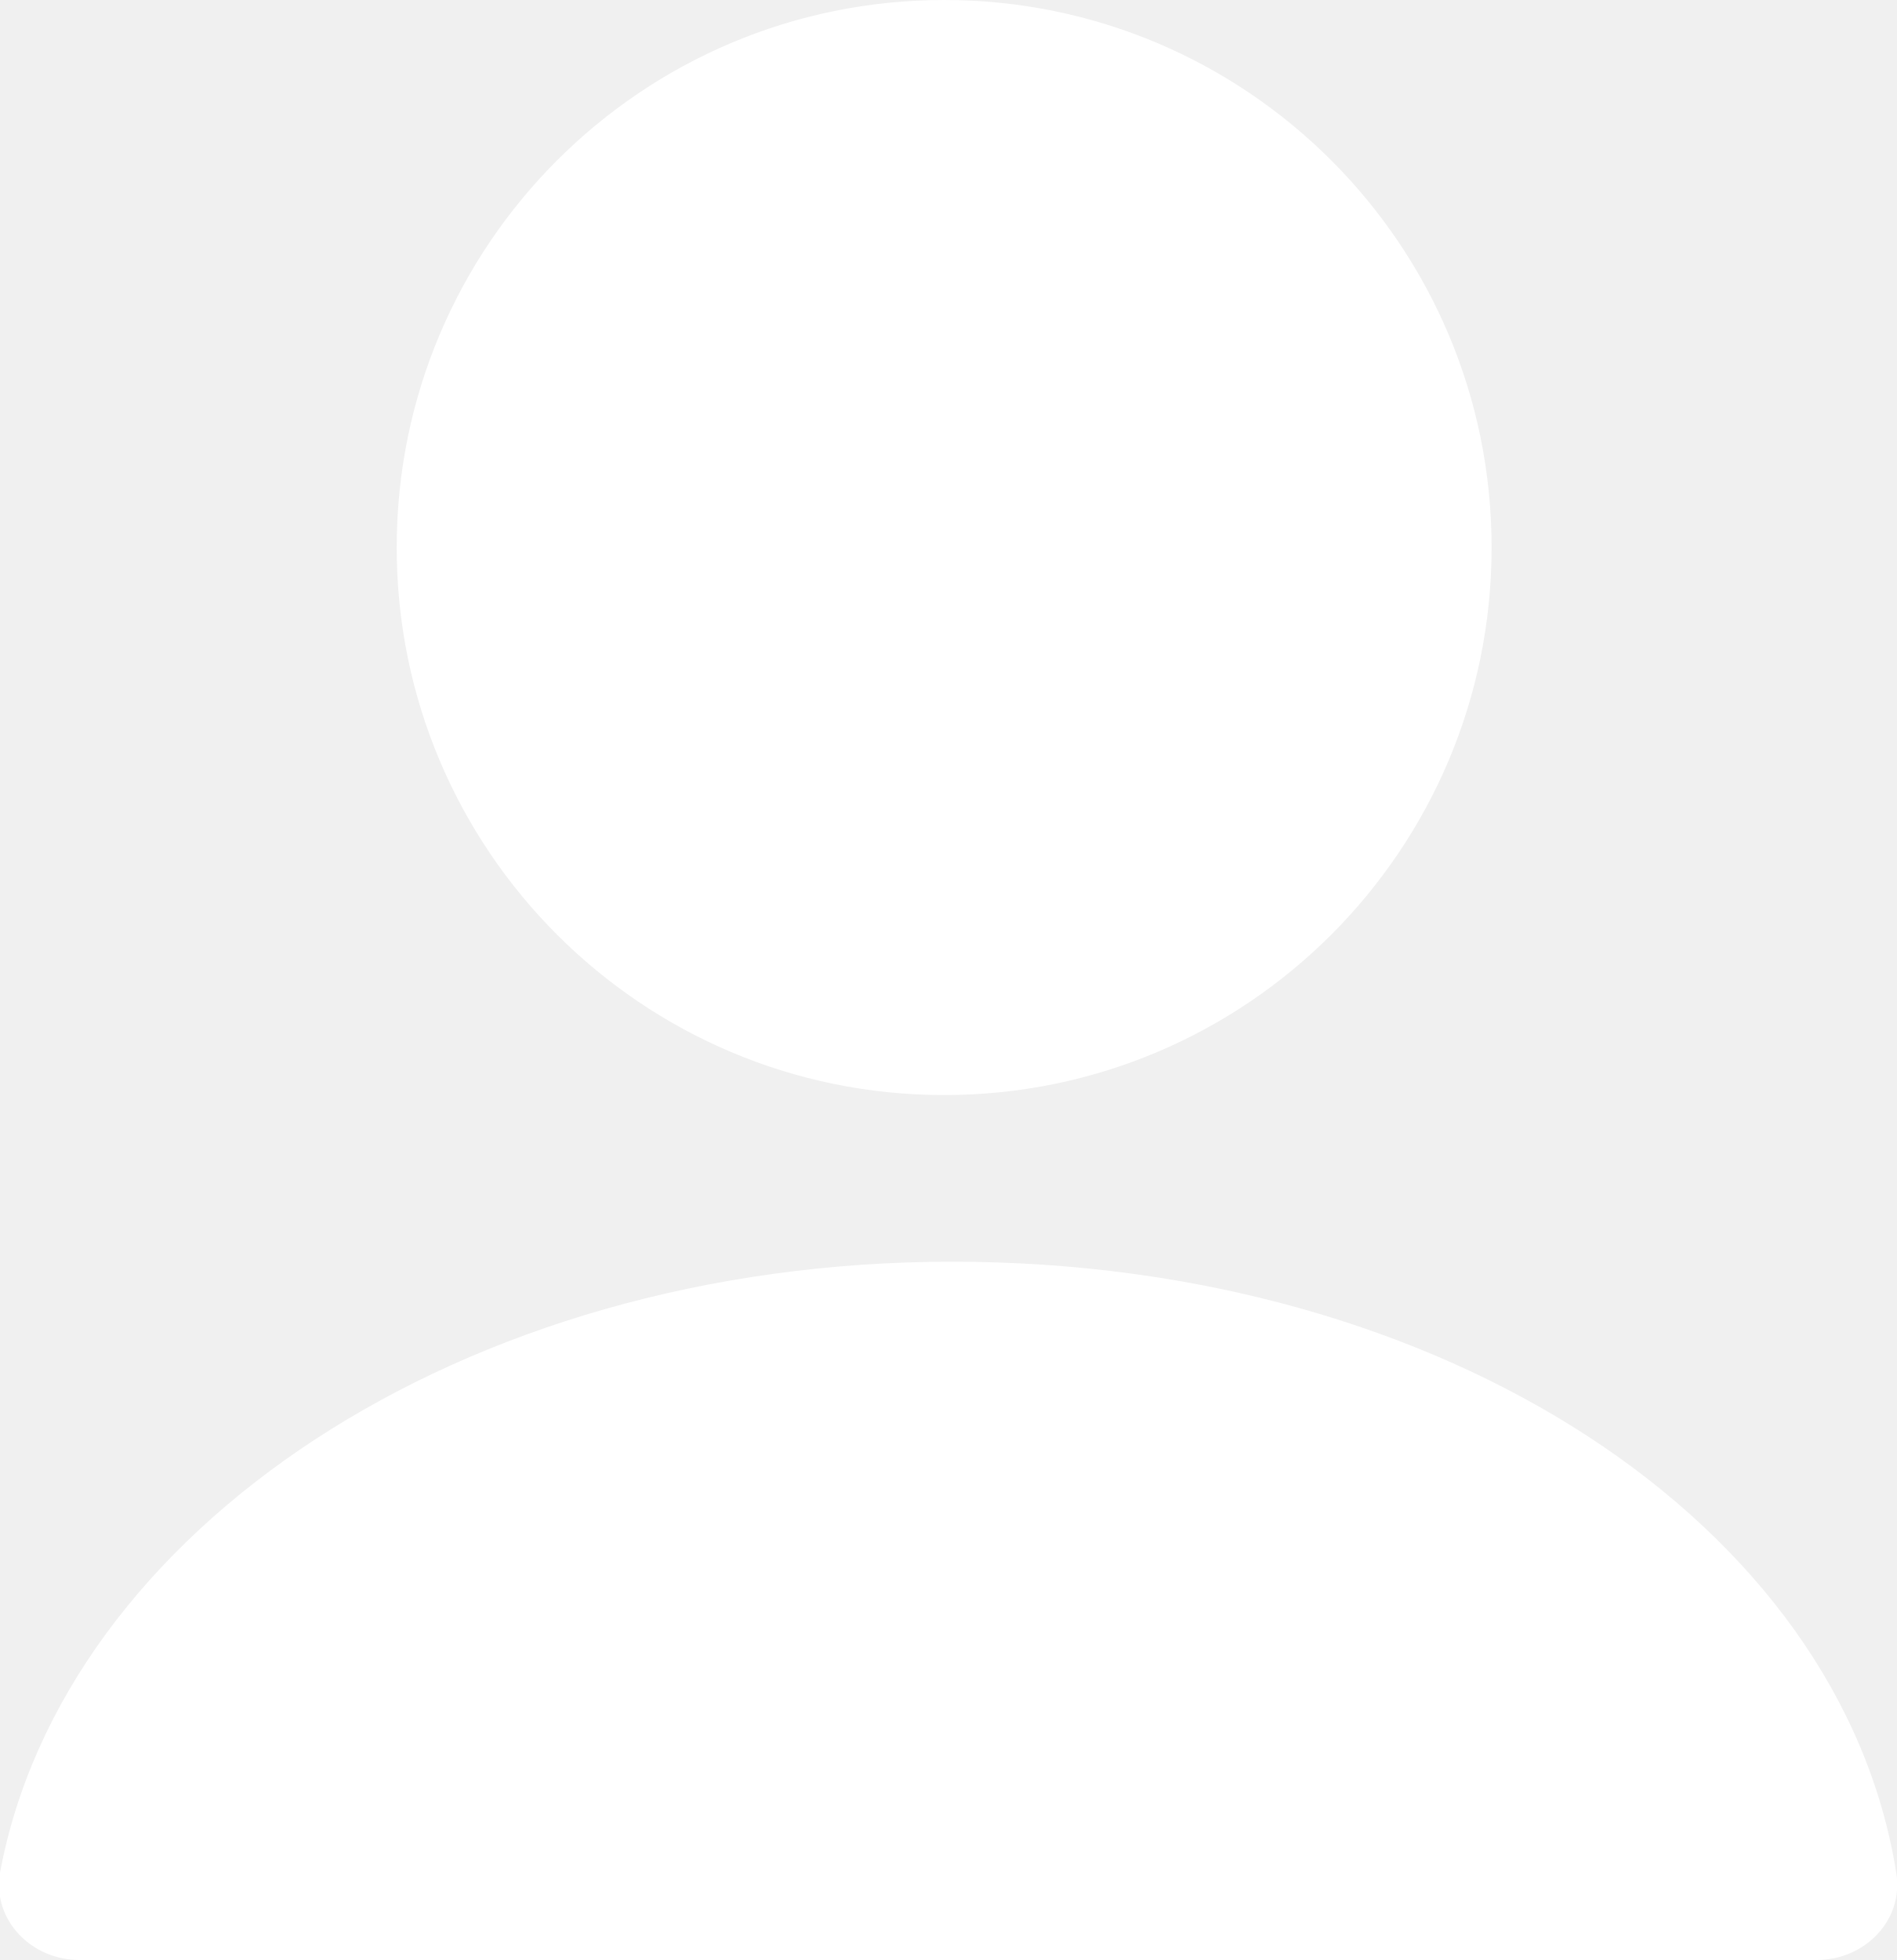
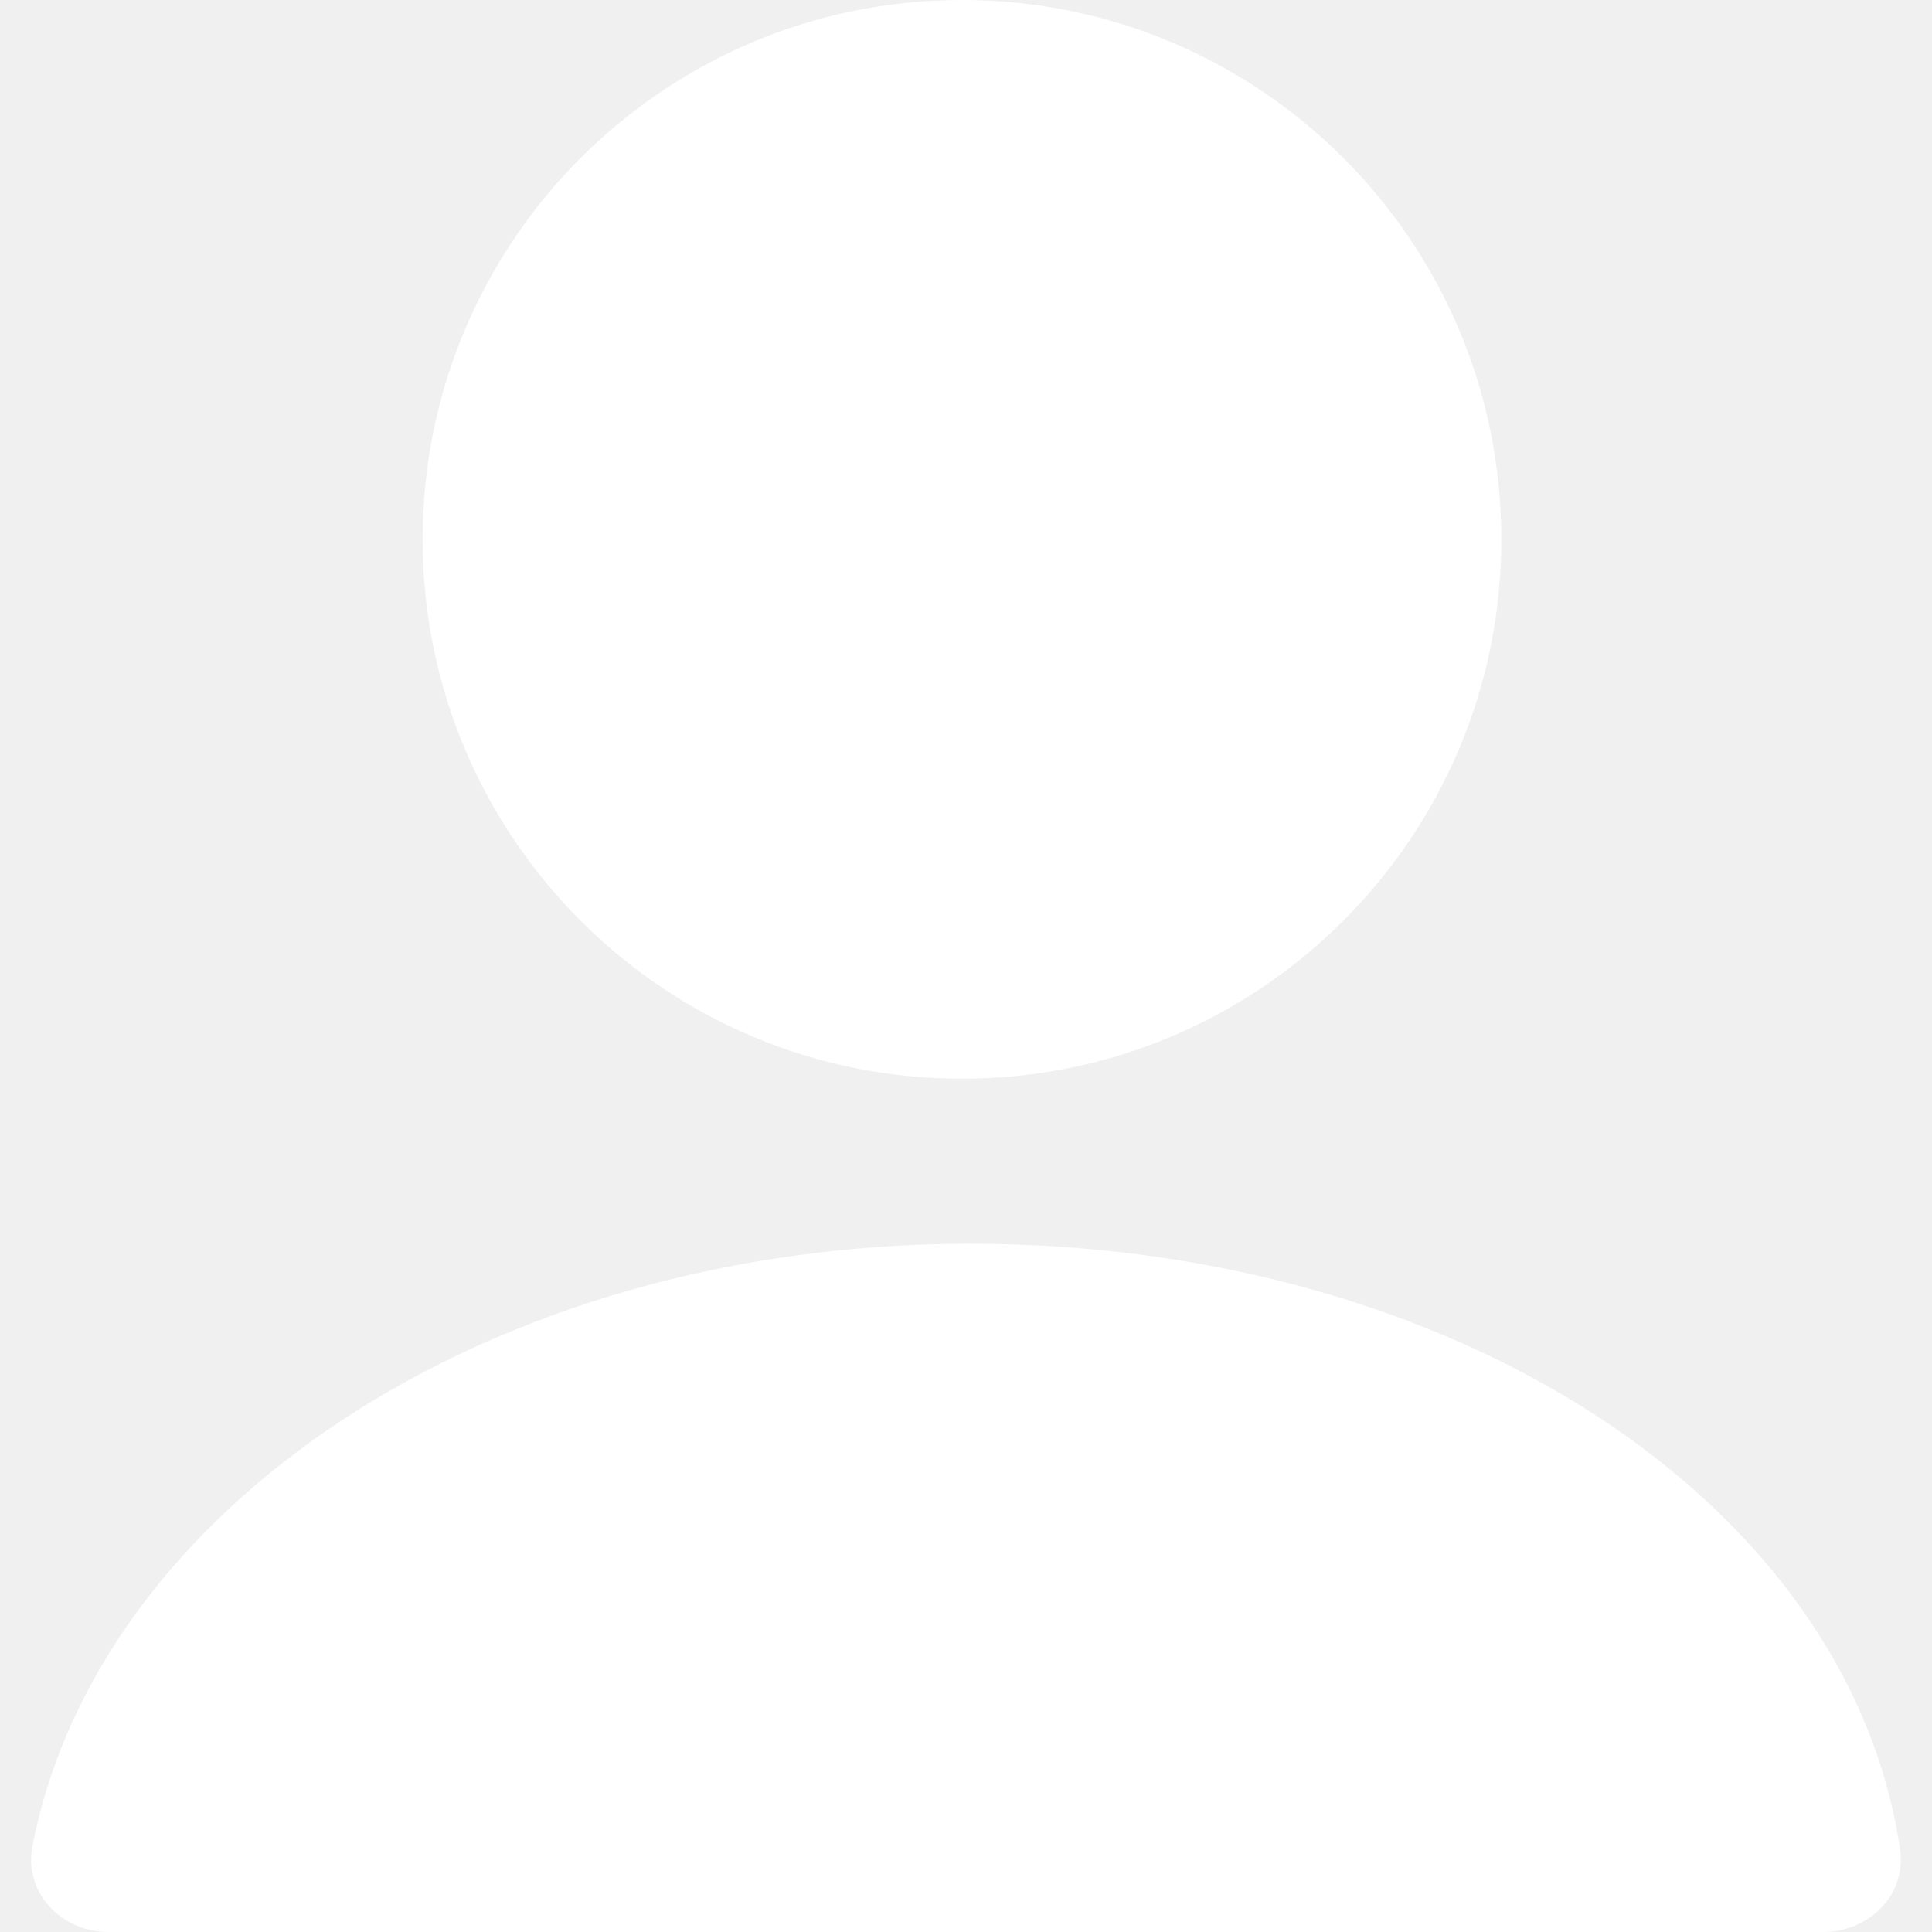
- <svg xmlns="http://www.w3.org/2000/svg" version="1.1" viewBox="0 0 23.9 24.7">
+ <svg xmlns="http://www.w3.org/2000/svg" version="1.1" viewBox="0 0 48 48">
  <defs>
    <style>
      .cls-1 {
        fill: #fff;
      }
    </style>
  </defs>
  <g>
-     <g id="_圖層_2">
-       <g id="ICON">
-         <circle class="cls-1" cx="11.9" cy="6.9" r="6.9" />
-         <path class="cls-1" d="M22.9,24.7H1c-.6,0-1.1-.5-1-1.1.8-4.3,5.8-7.7,12-7.7s11.2,3.3,11.9,7.7c.1.6-.4,1.1-1,1.1h0Z" />
+     <g id="_圖層_1" data-name="圖層_1">
+       <g id="_圖層_2">
+         <g id="ICON">
+           <circle class="cls-1" cx="23.9" cy="13.4" r="13.4" />
+           <path class="cls-1" d="M45.3,48H2.7c-1.2,0-2.1-1-1.9-2.1,1.6-8.4,11.3-15,23.3-15s21.8,6.4,23.1,15c.2,1.2-.8,2.1-1.9,2.1h0Z" />
+         </g>
      </g>
    </g>
  </g>
</svg>
